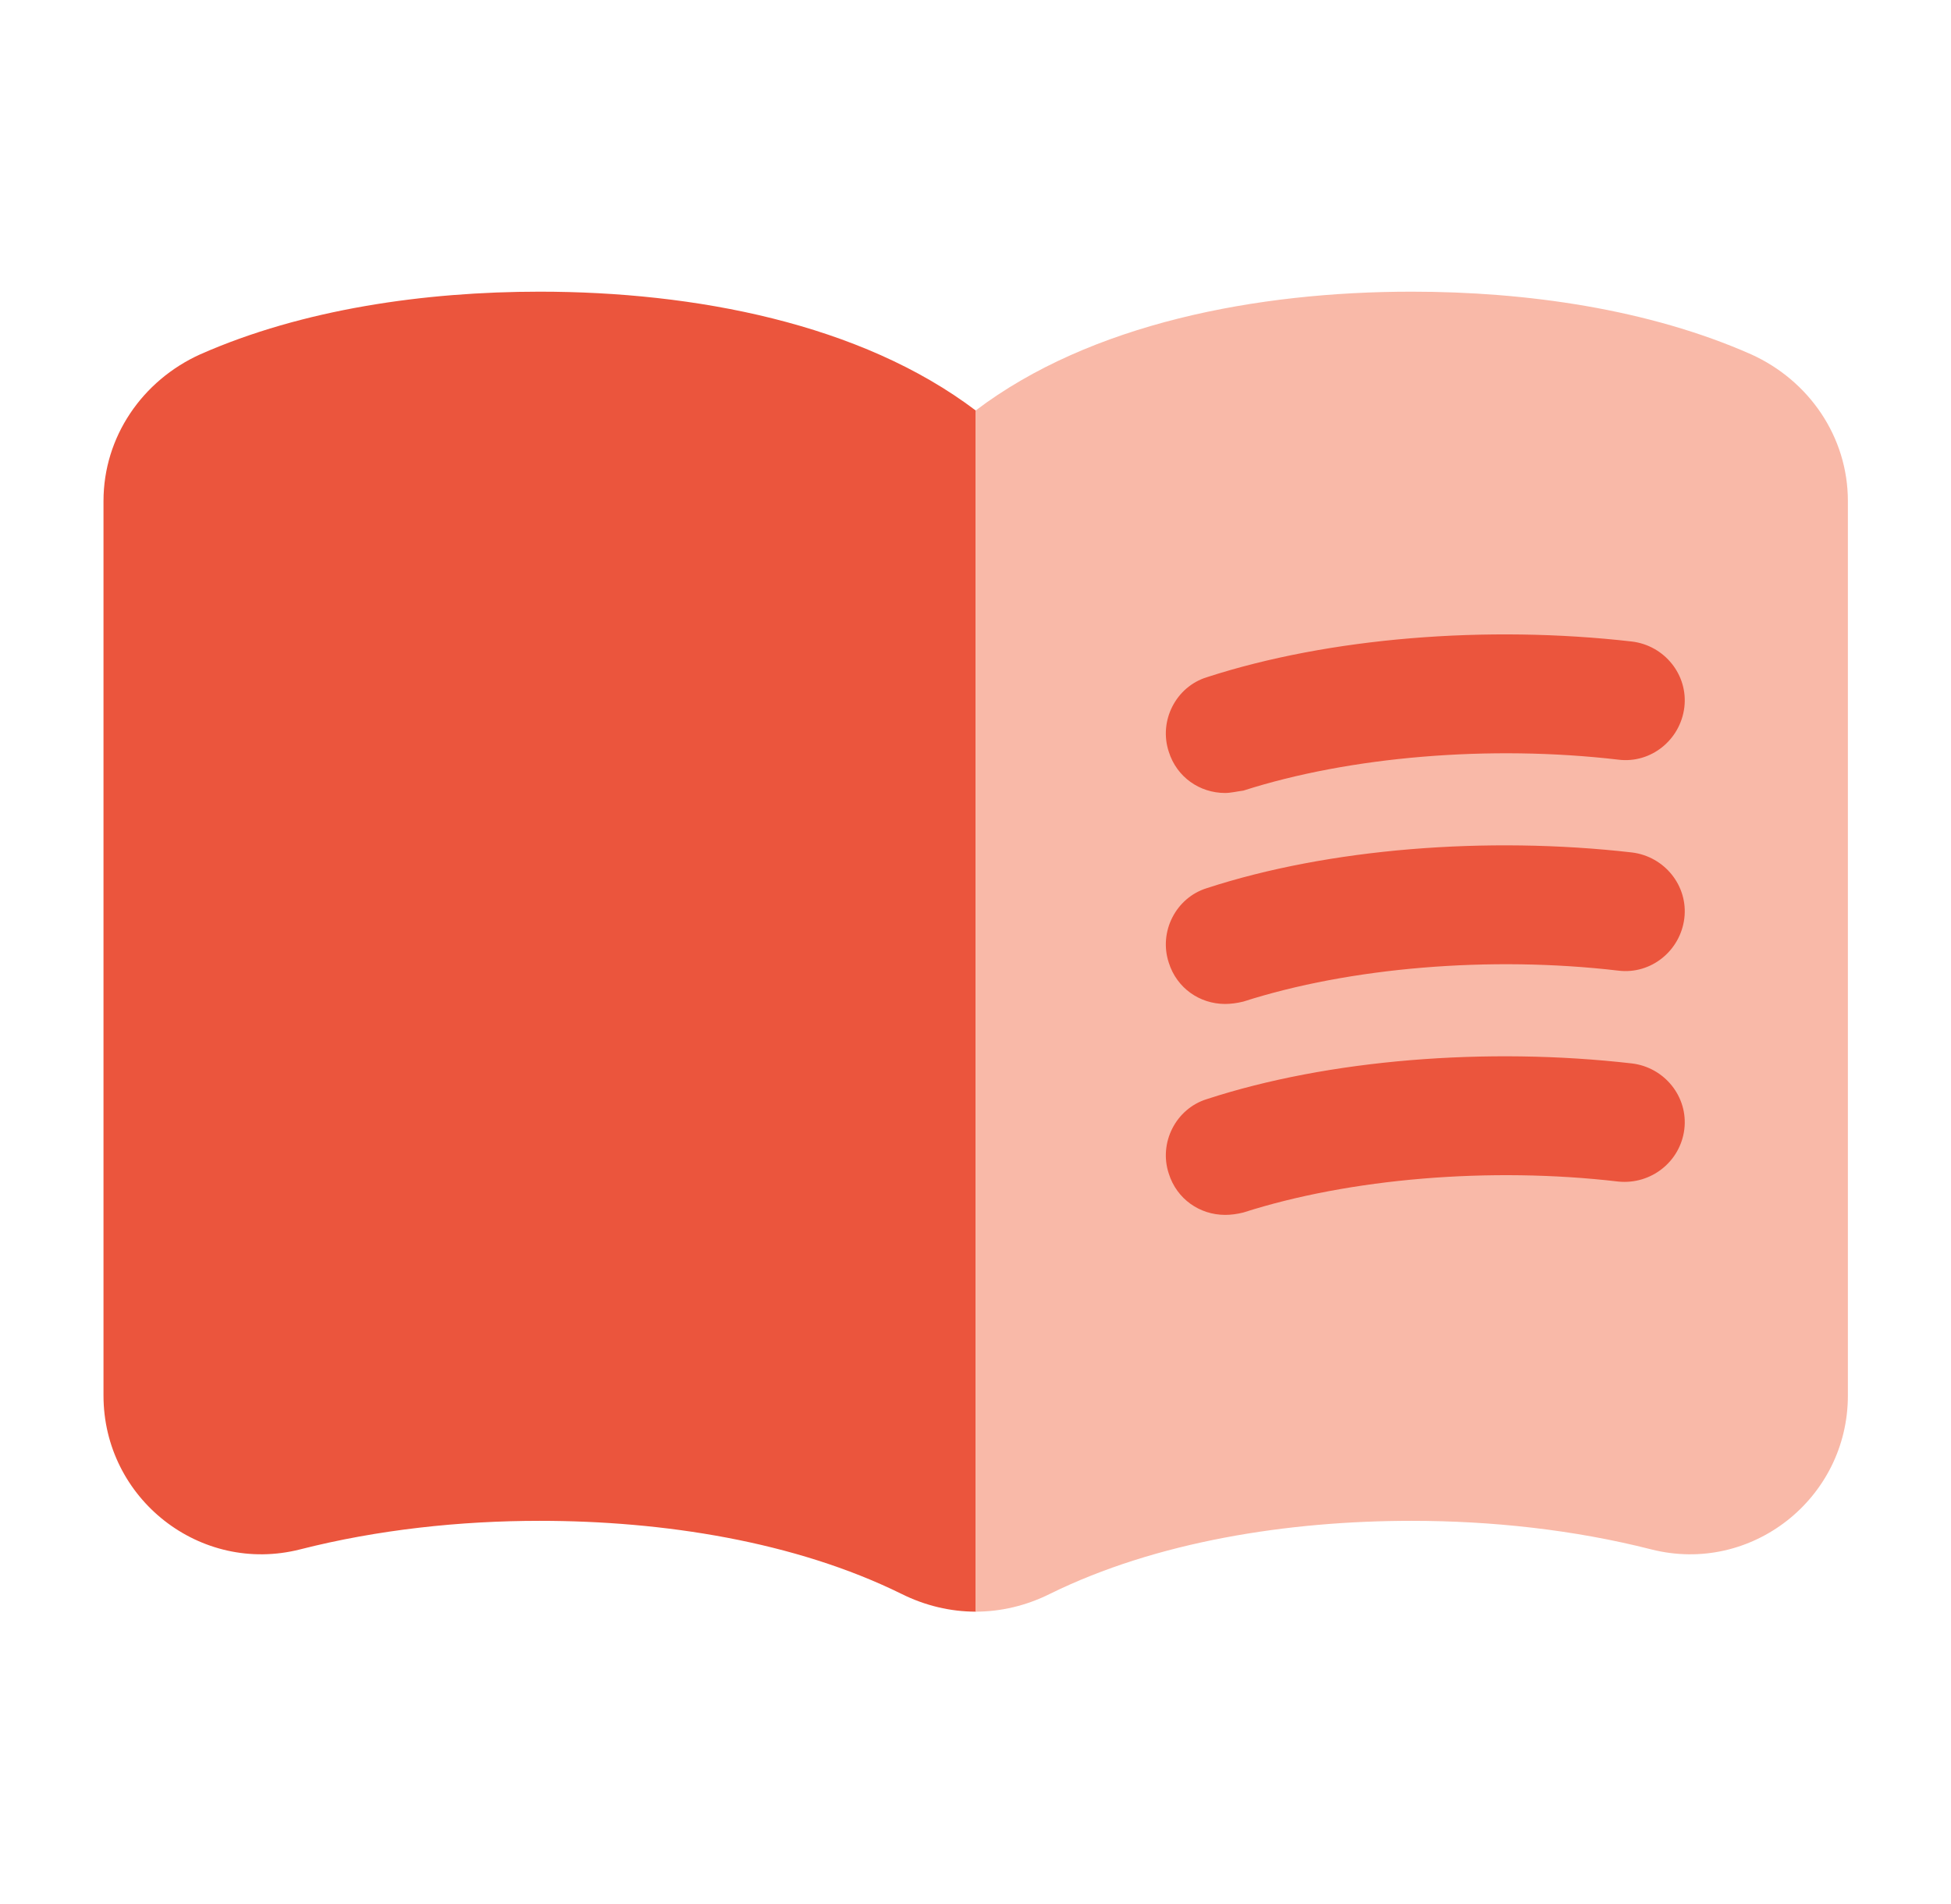
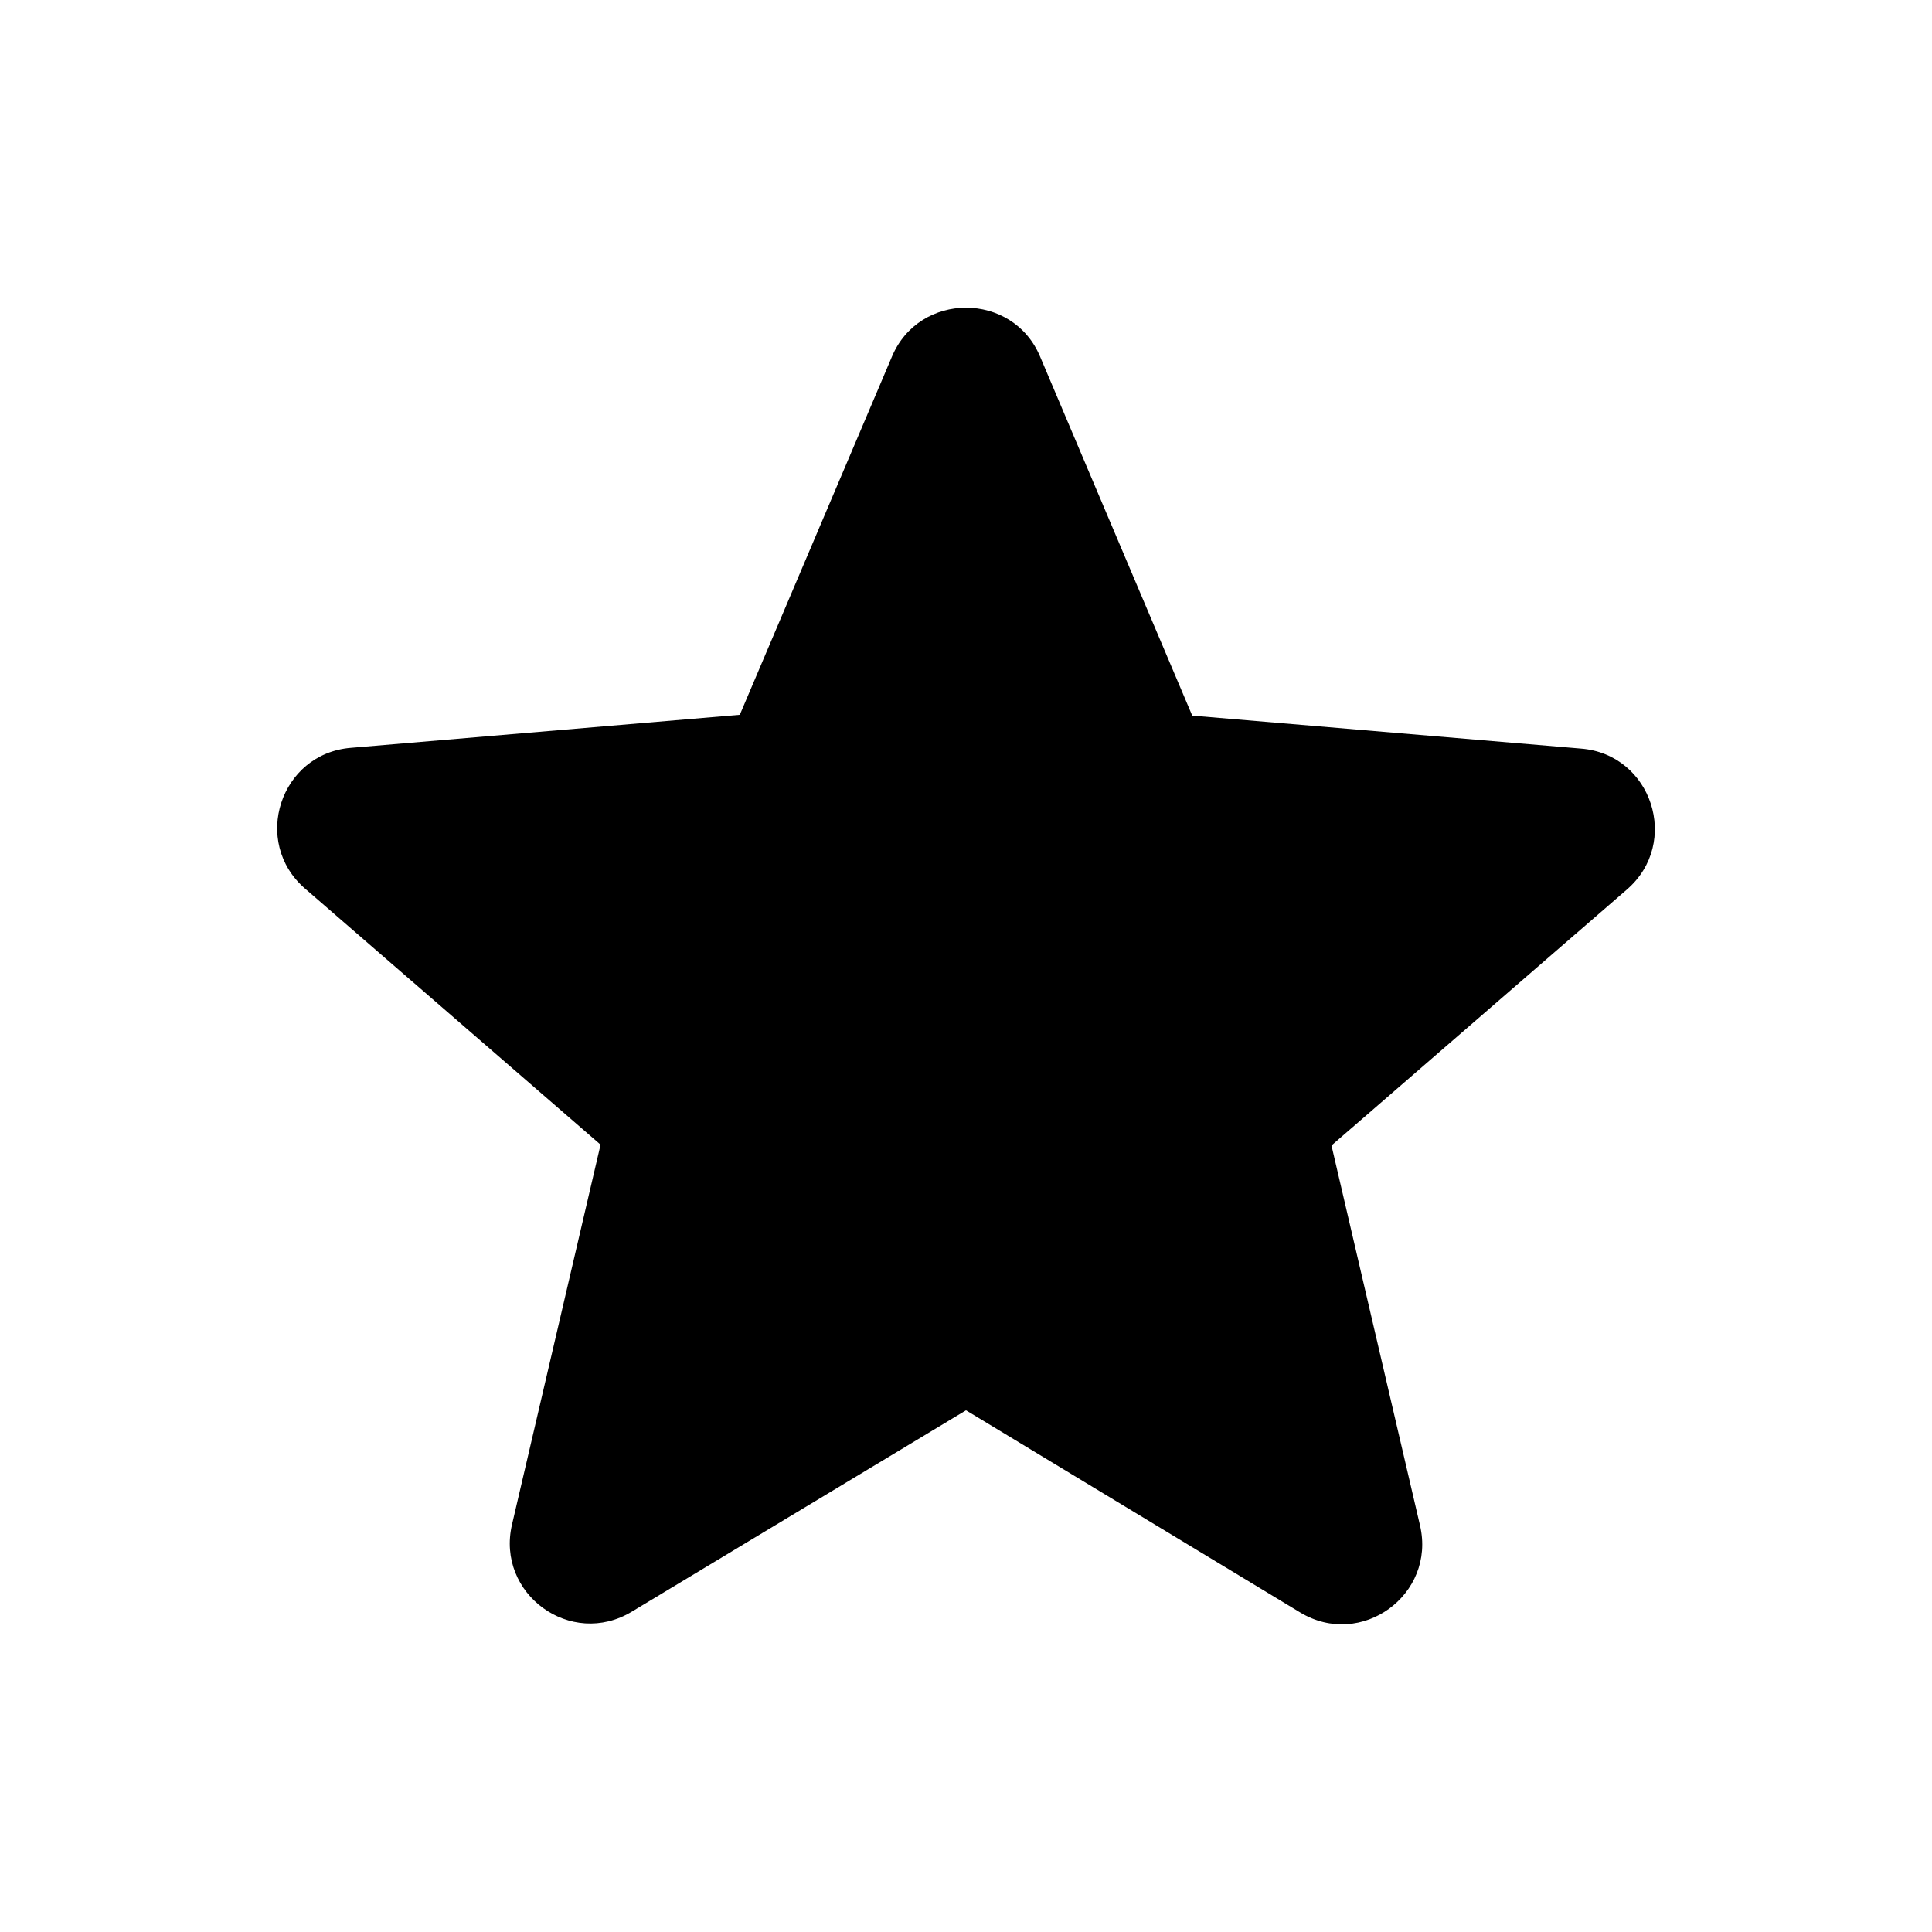
- <svg xmlns="http://www.w3.org/2000/svg" width="41" height="40" viewBox="0 0 41 40" fill="none">
-   <g id="icon_assets/PC">
-     <path id="Vector" d="M11.341 6.13C14.591 6.13 18.091 6.797 20.508 8.63V33.872C19.976 33.872 19.442 33.747 18.942 33.497C16.708 32.397 13.941 31.963 11.341 31.963C9.675 31.963 7.941 32.147 6.308 32.563C4.208 33.097 2.175 31.497 2.175 29.33V10.53C2.175 9.18 2.991 7.997 4.208 7.447C6.358 6.497 8.925 6.13 11.341 6.13Z" fill="#EB553D" />
-     <path id="Vector_2" d="M29.666 6.13C26.416 6.13 22.916 6.797 20.5 8.63V33.872C21.032 33.872 21.566 33.747 22.066 33.497C24.3 32.397 27.066 31.963 29.666 31.963C31.333 31.963 33.066 32.147 34.7 32.563C36.8 33.097 38.833 31.497 38.833 29.33V10.53C38.833 9.18 38.016 7.997 36.8 7.447C34.65 6.497 32.083 6.13 29.666 6.13Z" fill="#F9B9A8" />
-     <g id="Vector_3">
-       <path d="M25.746 16.666C25.212 16.666 24.729 16.333 24.562 15.8C24.346 15.15 24.712 14.433 25.362 14.233C27.929 13.4 31.246 13.133 34.296 13.483C34.979 13.566 35.479 14.183 35.396 14.867C35.312 15.55 34.696 16.05 34.012 15.966C31.312 15.65 28.362 15.9 26.129 16.616C25.996 16.633 25.862 16.666 25.746 16.666Z" fill="#EB553D" />
-       <path d="M25.746 21.1C25.212 21.1 24.729 20.767 24.562 20.233C24.346 19.583 24.712 18.866 25.362 18.666C27.912 17.833 31.246 17.567 34.296 17.916C34.979 18 35.479 18.616 35.396 19.3C35.312 19.983 34.696 20.483 34.012 20.4C31.312 20.083 28.362 20.333 26.129 21.05C25.996 21.083 25.862 21.1 25.746 21.1Z" fill="#EB553D" />
-       <path d="M25.746 25.533C25.212 25.533 24.729 25.2 24.562 24.666C24.346 24.017 24.712 23.3 25.362 23.1C27.912 22.267 31.246 22 34.296 22.35C34.979 22.433 35.479 23.05 35.396 23.733C35.312 24.416 34.696 24.9 34.012 24.833C31.312 24.517 28.362 24.767 26.129 25.483C25.996 25.517 25.862 25.533 25.746 25.533Z" fill="#EB553D" />
-     </g>
-   </g>
+ <svg xmlns="http://www.w3.org/2000/svg" width="40" height="40" viewBox="0 0 40 40" fill="none">
+   <path d="M20 29.199L26.917 33.383C28.184 34.149 29.734 33.016 29.4 31.583L27.567 23.716L33.684 18.416C34.8 17.449 34.2 15.616 32.734 15.499L24.684 14.816L21.534 7.383C20.967 6.033 19.034 6.033 18.467 7.383L15.317 14.799L7.267 15.483C5.8 15.599 5.2 17.433 6.317 18.399L12.434 23.699L10.6 31.566C10.267 32.999 11.817 34.133 13.084 33.366L20 29.199Z" fill="currentColor" />
</svg>
